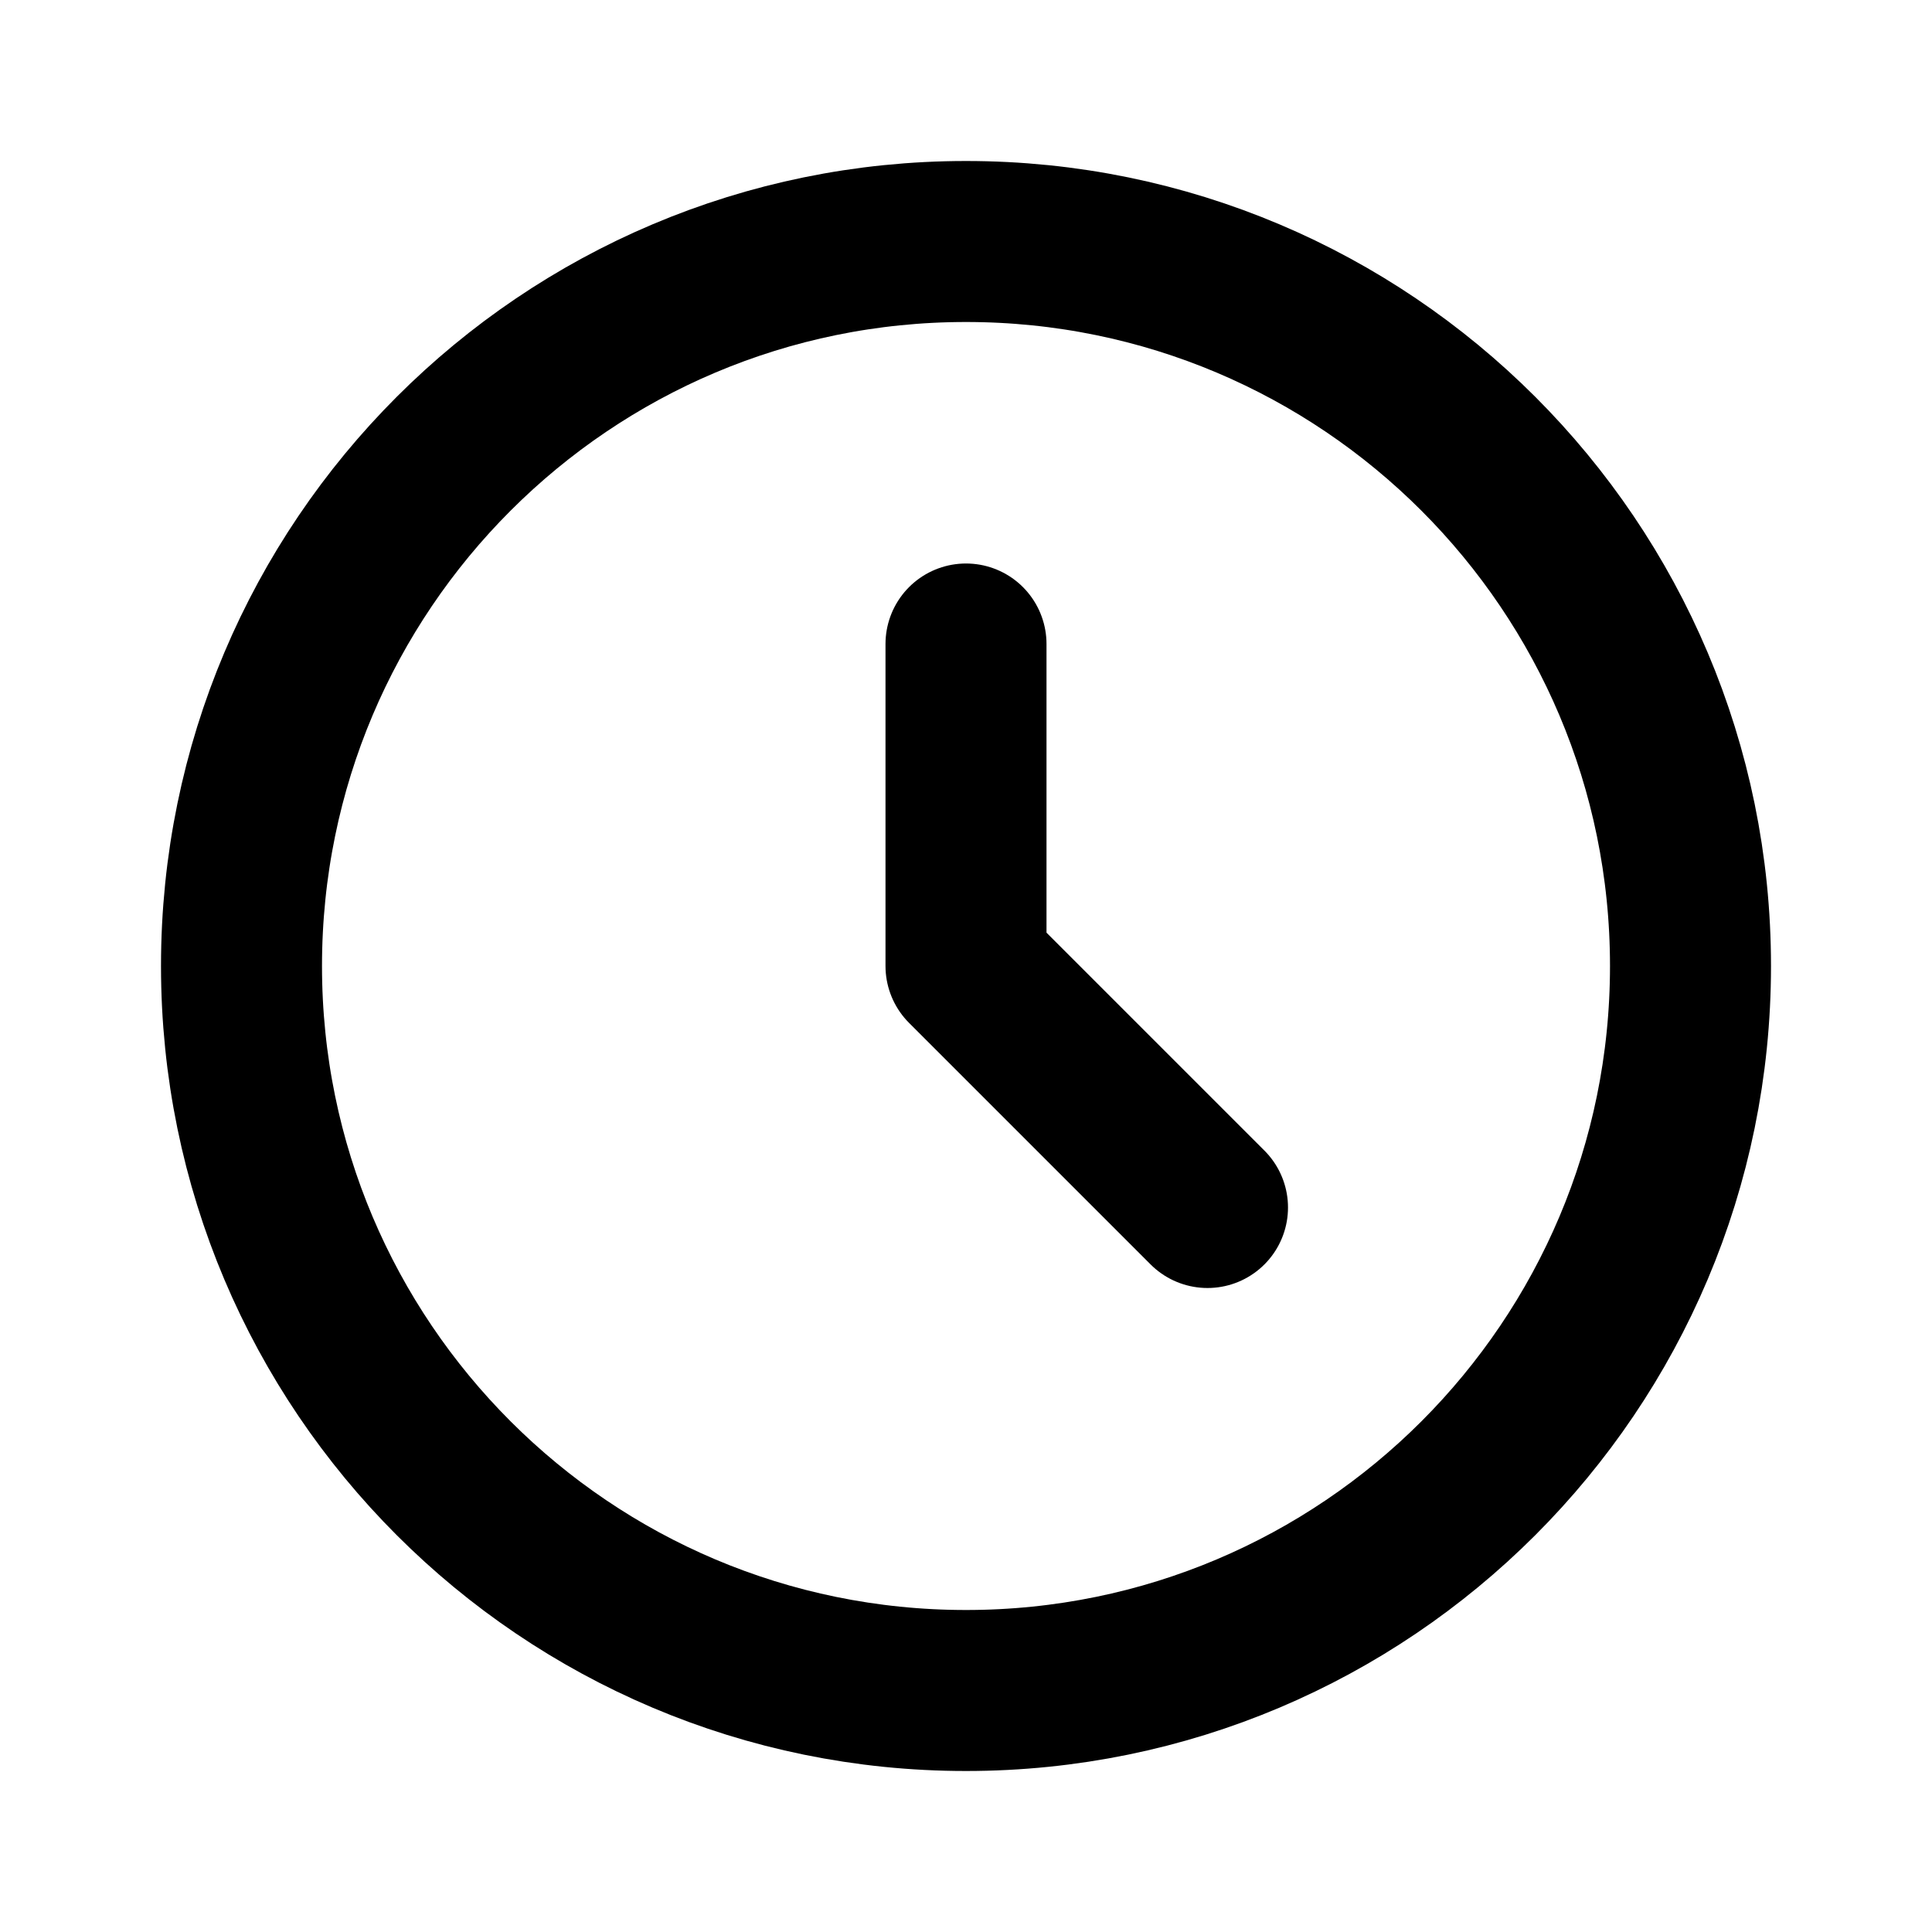
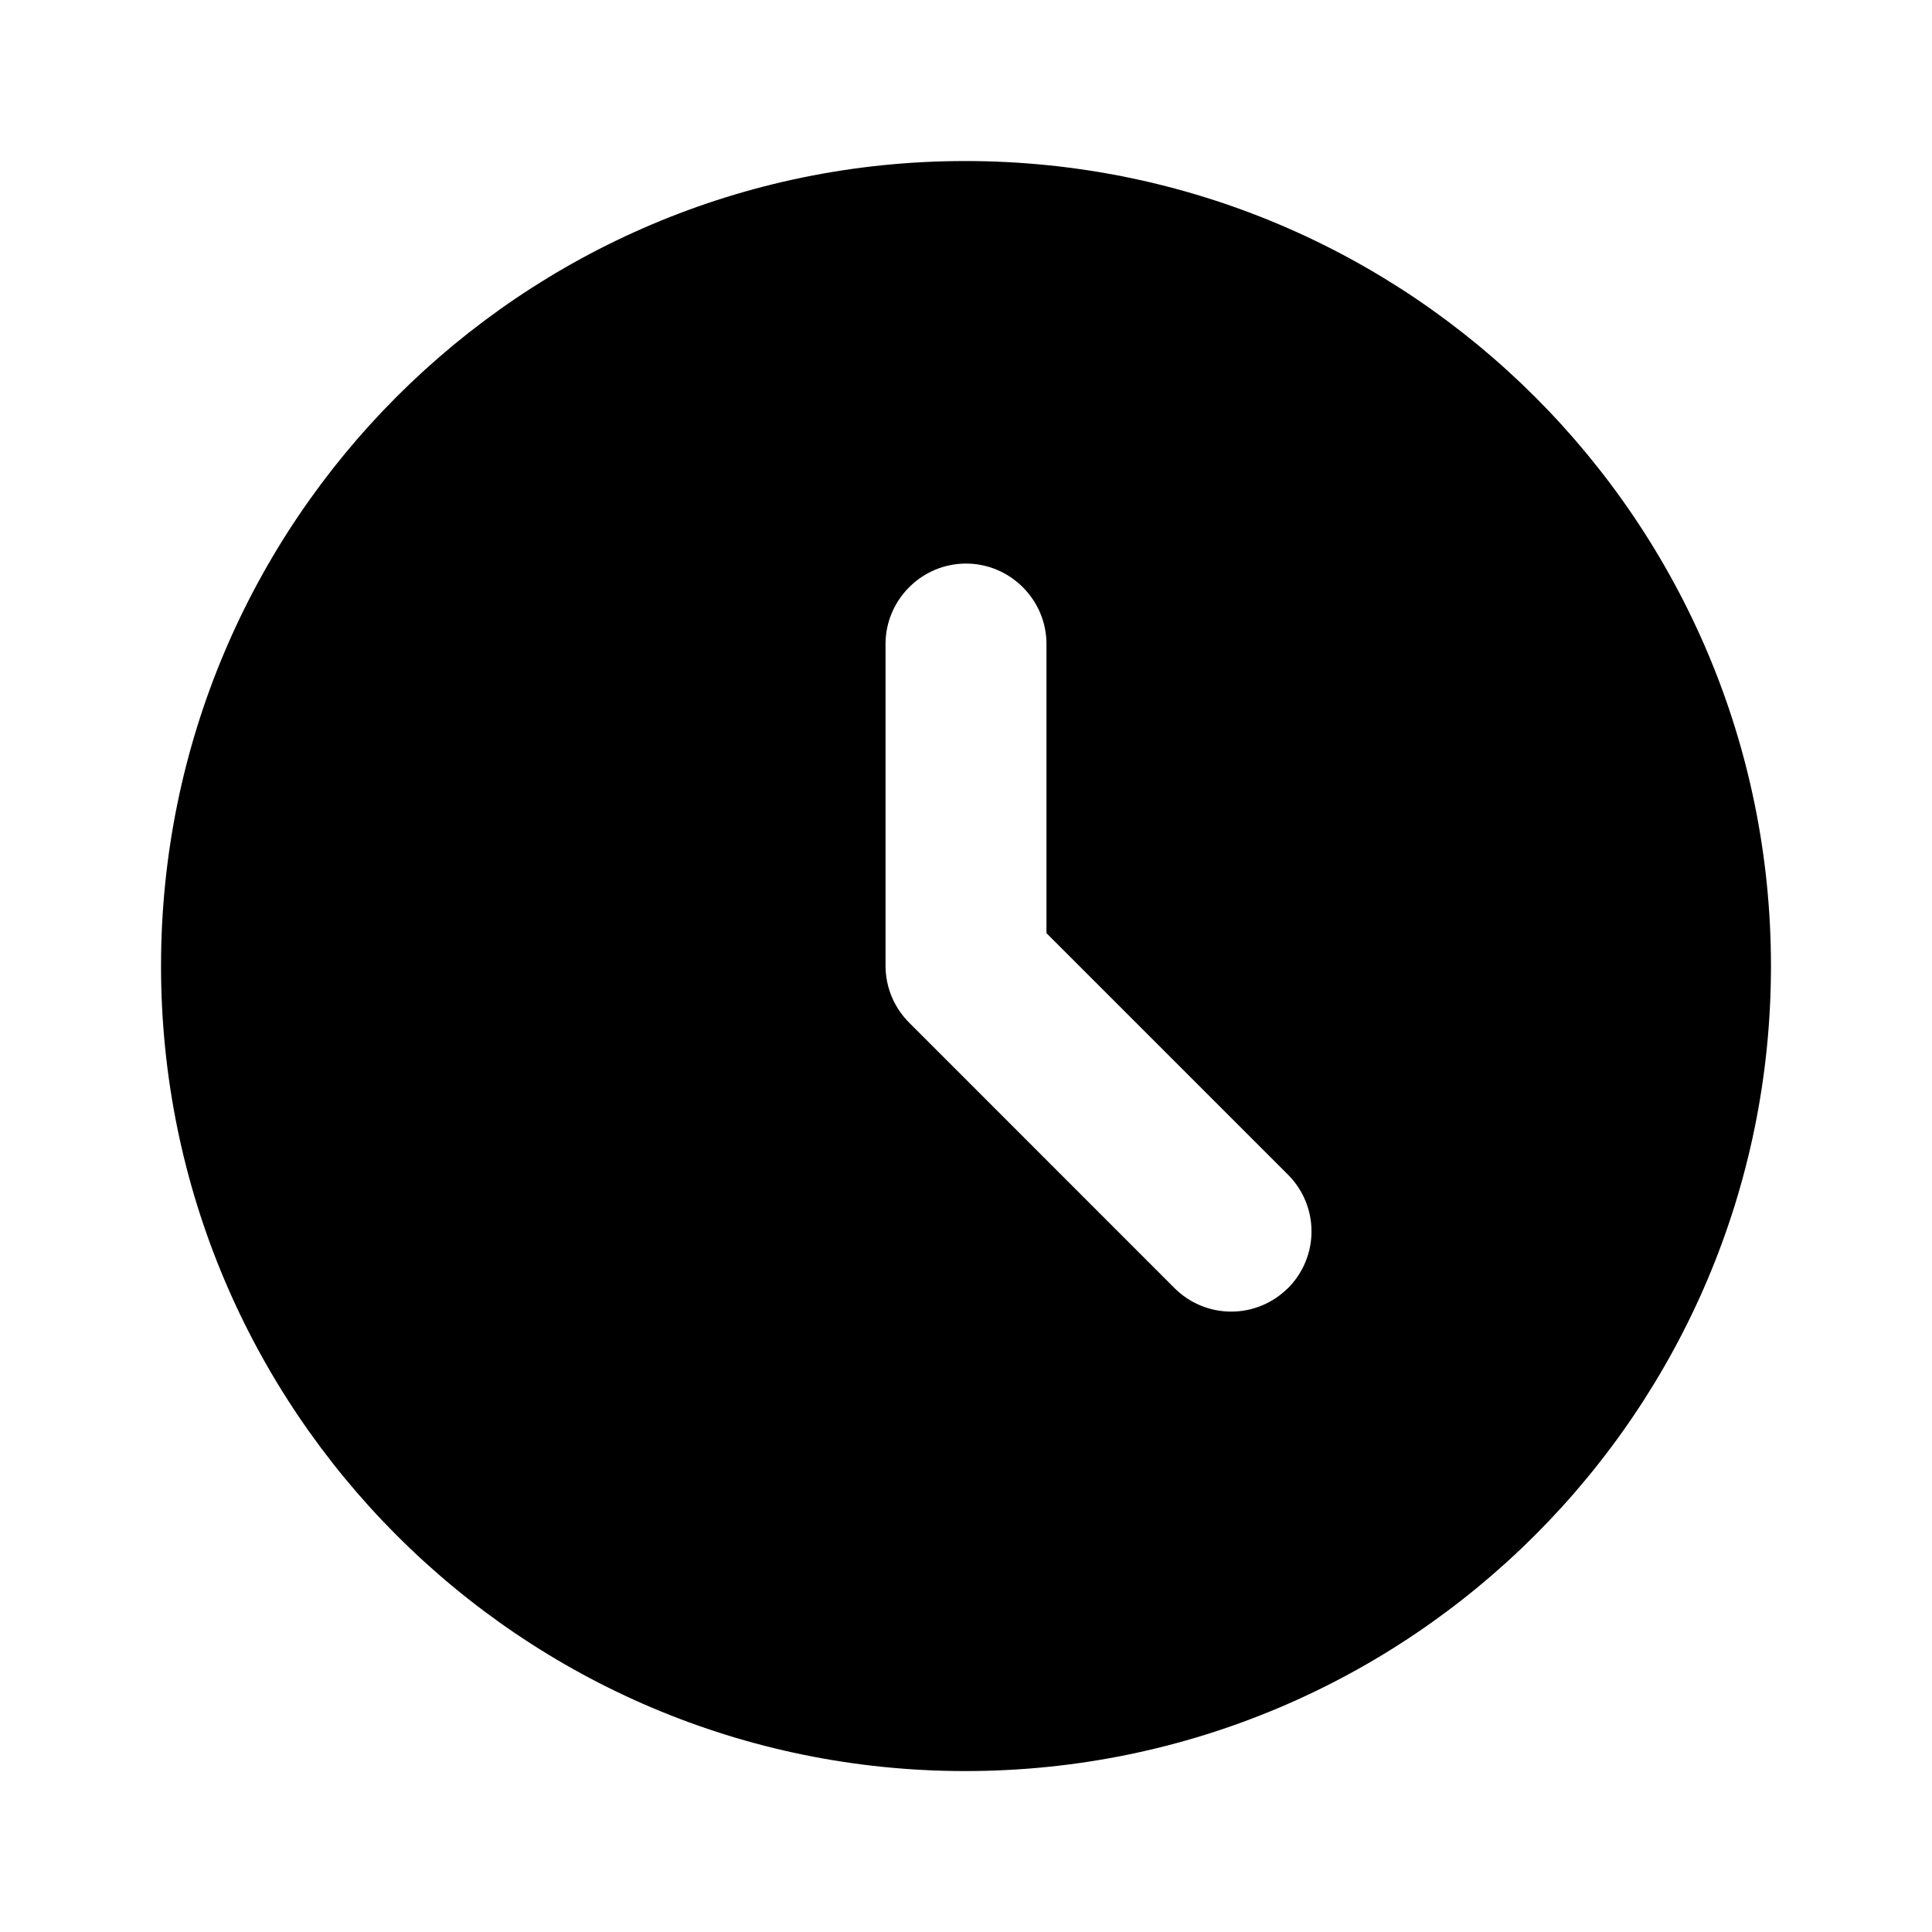
- <svg xmlns="http://www.w3.org/2000/svg" fill="none" viewBox="0 0 24 24" stroke-width="2" stroke="currentColor" aria-hidden="true">
-   <path stroke-linecap="round" stroke-linejoin="round" d="M12 8v4l3 3m6-3a9 9 0 11-18 0 9 9 0 0118 0z" />
+ <svg xmlns="http://www.w3.org/2000/svg" fill="none" viewBox="0 0 20 20">
+   <path d="M9.992 1.667c-4.6 0-8.325 3.733-8.325 8.333s3.725 8.334 8.325 8.334c4.608 0 8.341-3.734 8.341-8.334S14.6 1.667 9.992 1.667zm3.341 11.667a.83.83 0 0 1-1.175 0l-2.741-2.742a.833.833 0 0 1-.25-.591V6.667c0-.458.375-.833.833-.833.458 0 .833.375.833.833V9.66l2.5 2.5a.83.83 0 0 1 0 1.175z" fill="currentColor" />
</svg>
